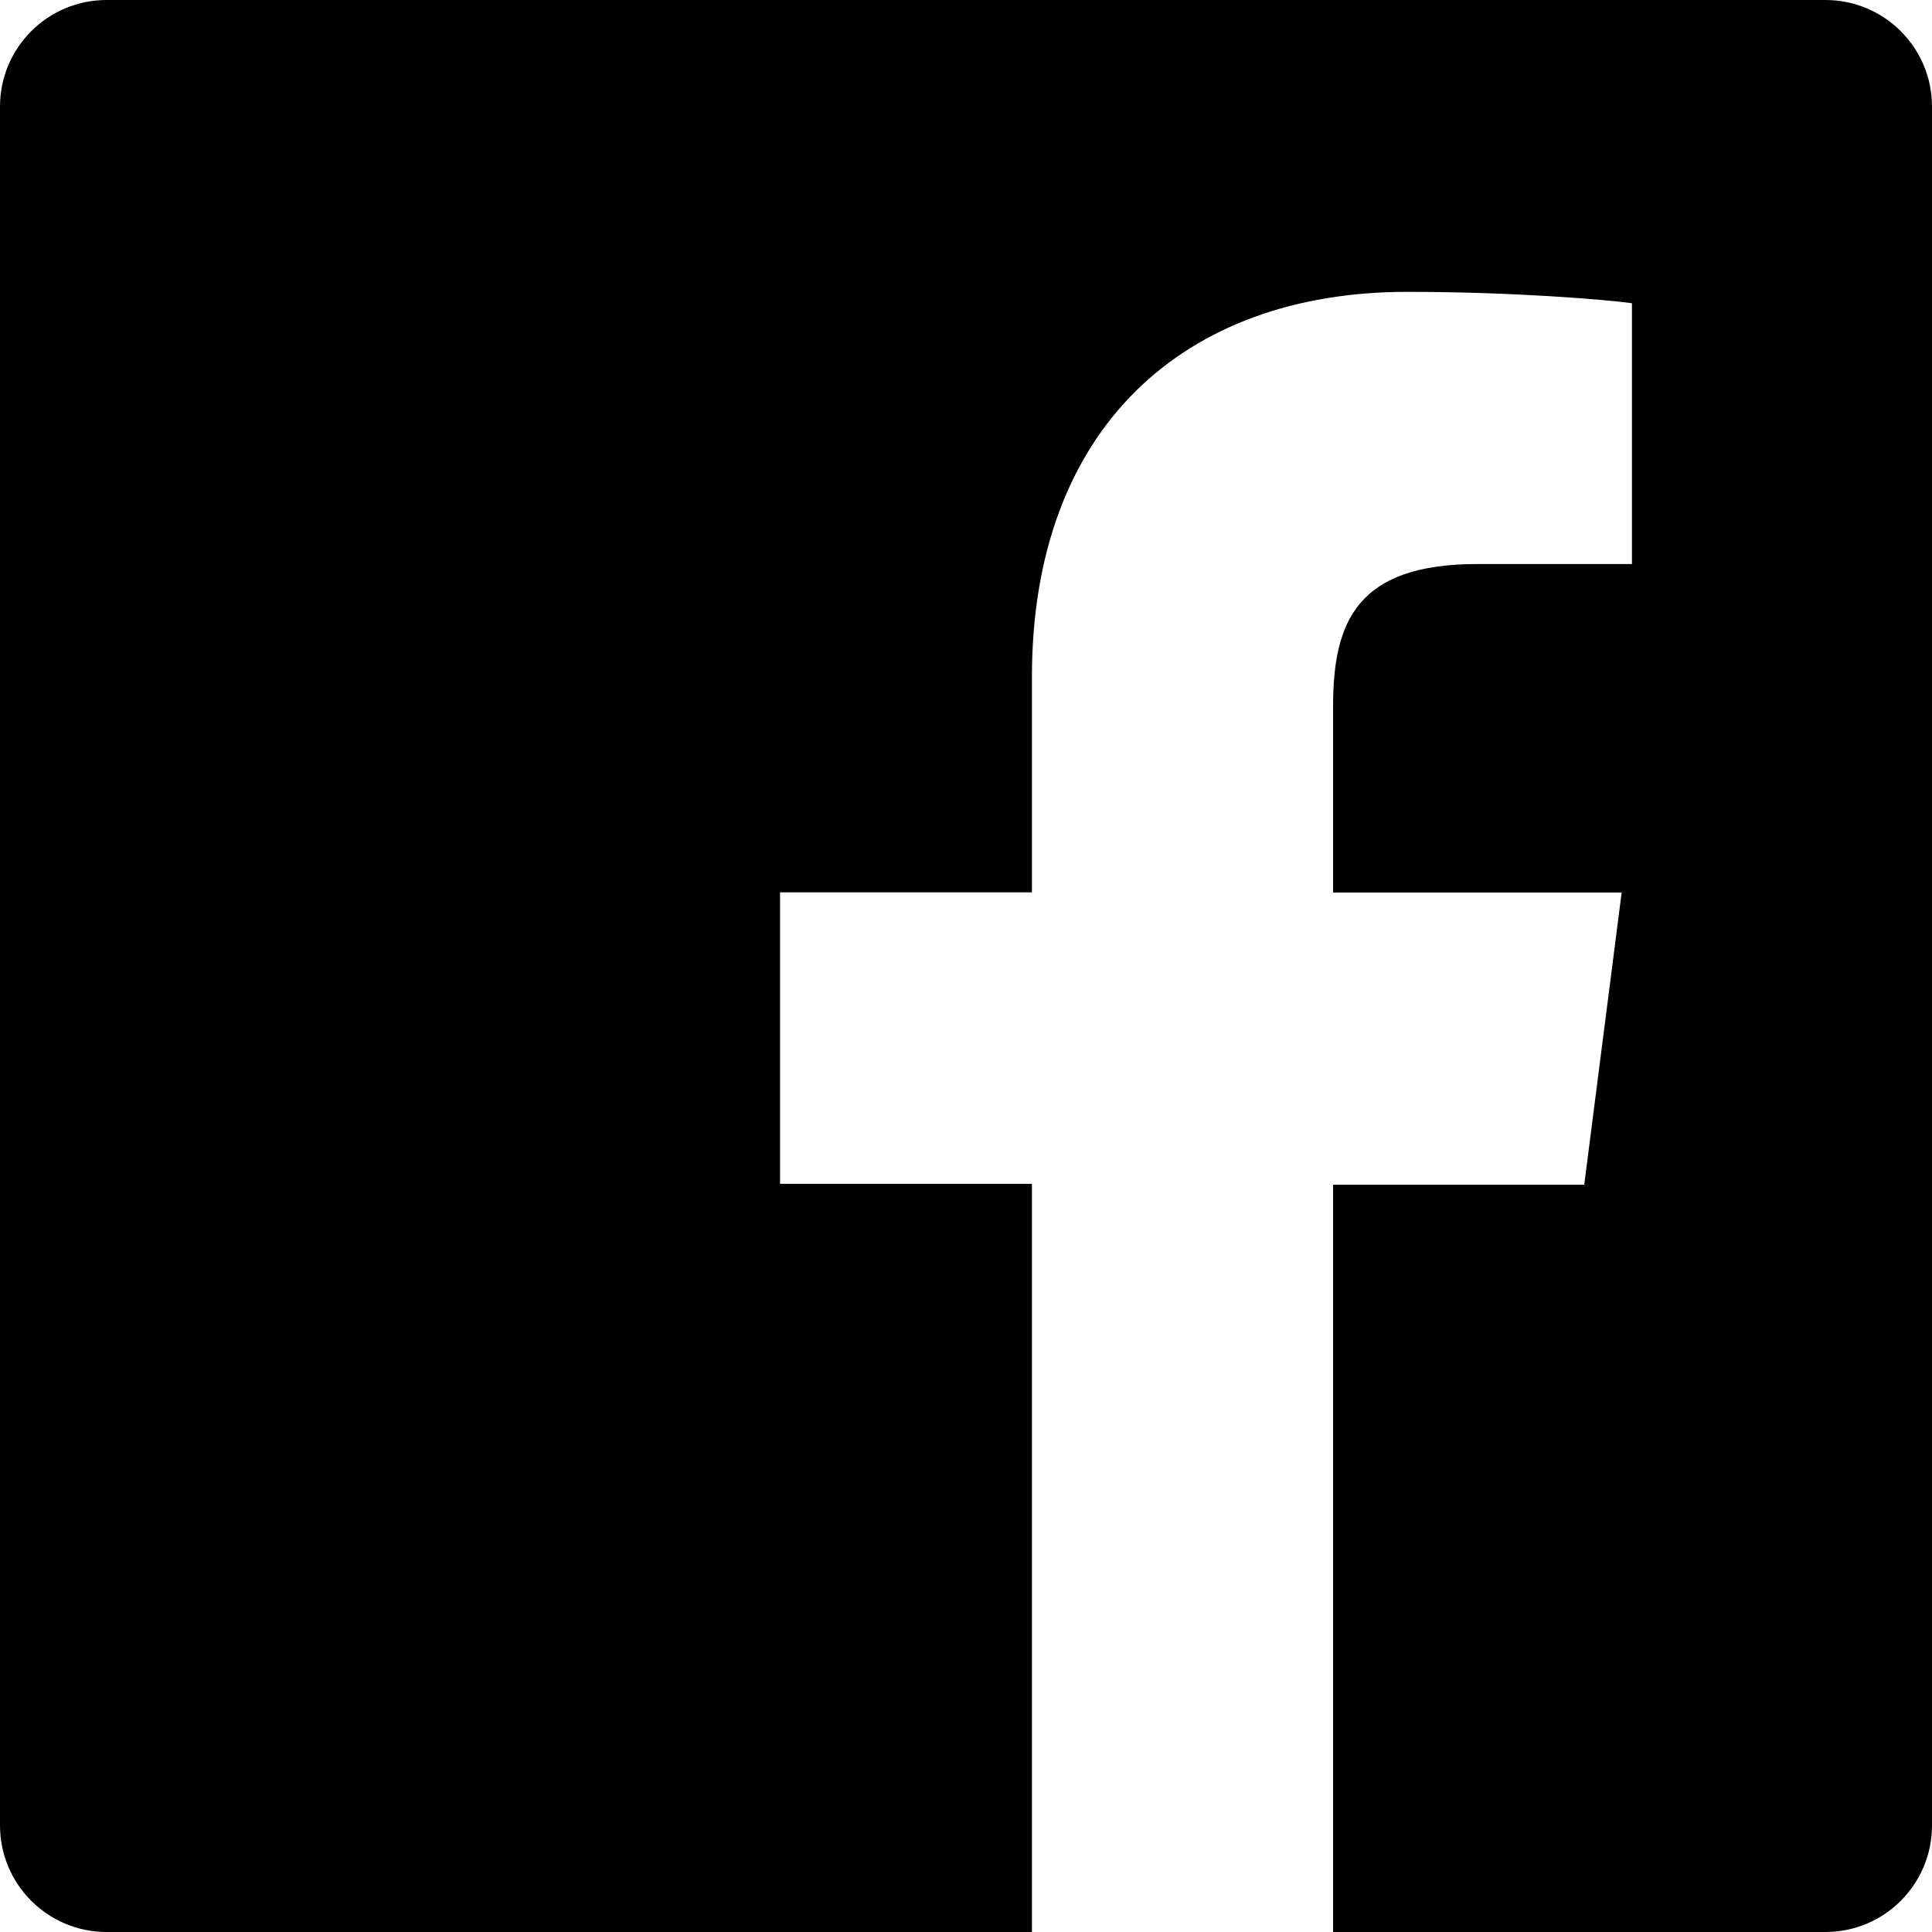
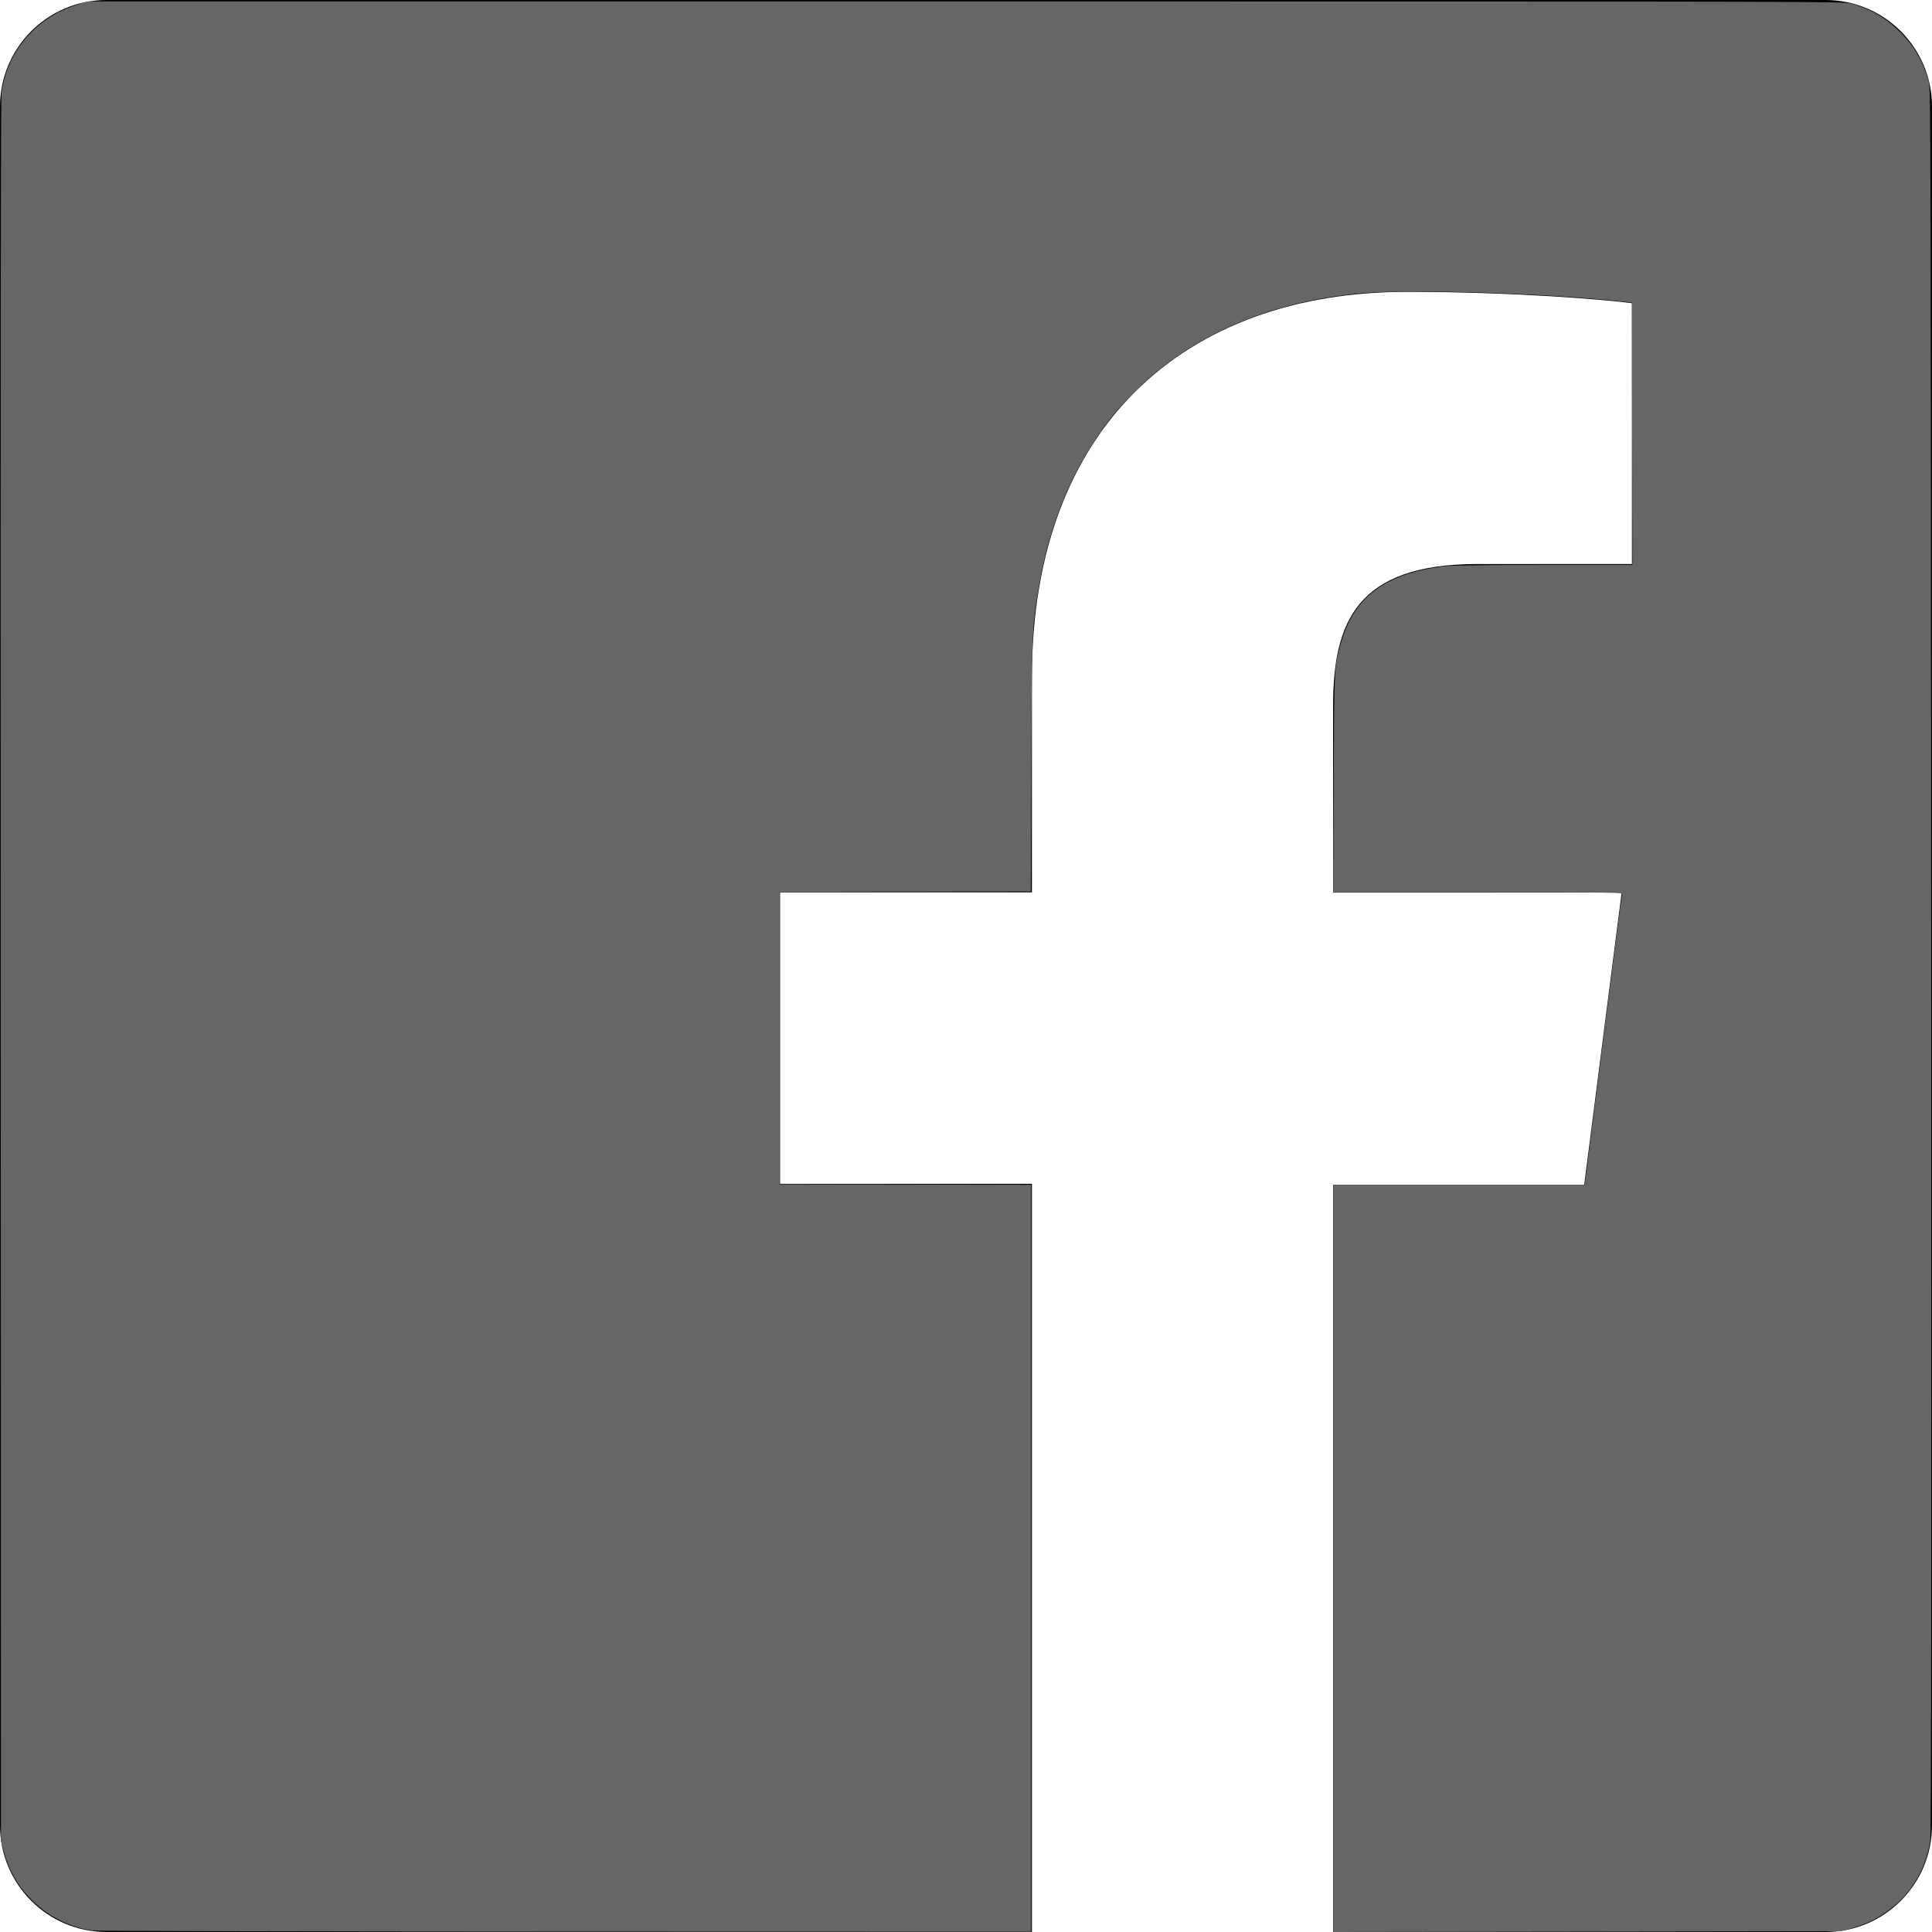
- <svg xmlns="http://www.w3.org/2000/svg" viewBox="0 0 16 16" fill-rule="evenodd" clip-rule="evenodd" stroke-linejoin="round" stroke-miterlimit="1.414">
-   <path d="M15.117 0H.883C.395 0 0 .395 0 .883v14.234c0 .488.395.883.883.883h7.663V9.804H6.46V7.39h2.086V5.607c0-2.066 1.262-3.19 3.106-3.19.883 0 1.642.064 1.863.094v2.16h-1.28c-1 0-1.195.48-1.195 1.18v1.54h2.39l-.31 2.42h-2.08V16h4.077c.488 0 .883-.395.883-.883V.883C16 .395 15.605 0 15.117 0" fill-rule="nonzero" />
+ <svg xmlns="http://www.w3.org/2000/svg" viewBox="0 0 16 16" fill-rule="evenodd" clip-rule="evenodd" stroke-linejoin="round" stroke-miterlimit="1.414" version="1.1" id="svg5571">
+   <defs id="defs5575" />
+   <path d="M15.117 0H.883C.395 0 0 .395 0 .883v14.234c0 .488.395.883.883.883h7.663V9.804H6.46V7.39h2.086V5.607c0-2.066 1.262-3.19 3.106-3.19.883 0 1.642.064 1.863.094v2.16h-1.28c-1 0-1.195.48-1.195 1.18v1.54h2.39l-.31 2.42h-2.08V16h4.077c.488 0 .883-.395.883-.883V.883C16 .395 15.605 0 15.117 0" fill-rule="nonzero" id="path5569" />
+   <path style="fill:#666666;fill-opacity:1;stroke-width:0.009" d="M 0.77,15.988 C 0.578,15.964 0.389,15.867 0.248,15.72 0.143,15.611 0.074,15.488 0.033,15.338 L 0.008,15.25 0.006,8.044 C 0.004,2.727 0.006,0.818 0.013,0.765 0.041,0.57 0.126,0.399 0.266,0.261 0.375,0.154 0.49,0.085 0.644,0.037 L 0.725,0.012 H 7.995 c 7.104,0 7.271,3.9156e-4 7.333,0.017 0.166,0.045 0.296,0.122 0.417,0.245 0.113,0.115 0.183,0.24 0.229,0.406 0.015,0.055 0.016,0.428 0.019,7.278 0.002,5.424 2.27e-4,7.237 -0.008,7.288 -0.055,0.357 -0.305,0.631 -0.666,0.728 l -0.073,0.02 -2.102,0.003 -2.102,0.003 V 12.905 9.812 h 1.041 1.041 l 0.152,-1.195 c 0.084,-0.657 0.154,-1.202 0.157,-1.211 0.004,-0.015 -0.057,-0.016 -1.194,-0.016 h -1.198 l 0.004,-0.891 c 0.004,-0.954 0.004,-0.964 0.052,-1.147 0.105,-0.405 0.375,-0.609 0.882,-0.664 0.054,-0.006 0.365,-0.01 0.814,-0.01 h 0.726 l -0.002,-1.086 -0.002,-1.086 -0.054,-0.006 C 12.841,2.429 11.682,2.392 11.269,2.429 10.492,2.5 9.839,2.789 9.373,3.269 9.249,3.397 9.182,3.478 9.09,3.613 8.836,3.984 8.67,4.422 8.593,4.923 8.546,5.227 8.545,5.252 8.541,6.35 l -0.004,1.032 -1.04,0.002 -1.04,0.002 v 1.211 1.211 l 1.041,0.002 1.041,0.002 v 3.093 3.093 l -3.853,-0.001 c -2.119,-6.35e-4 -3.881,-0.005 -3.916,-0.009 z" id="path5579" />
</svg>
